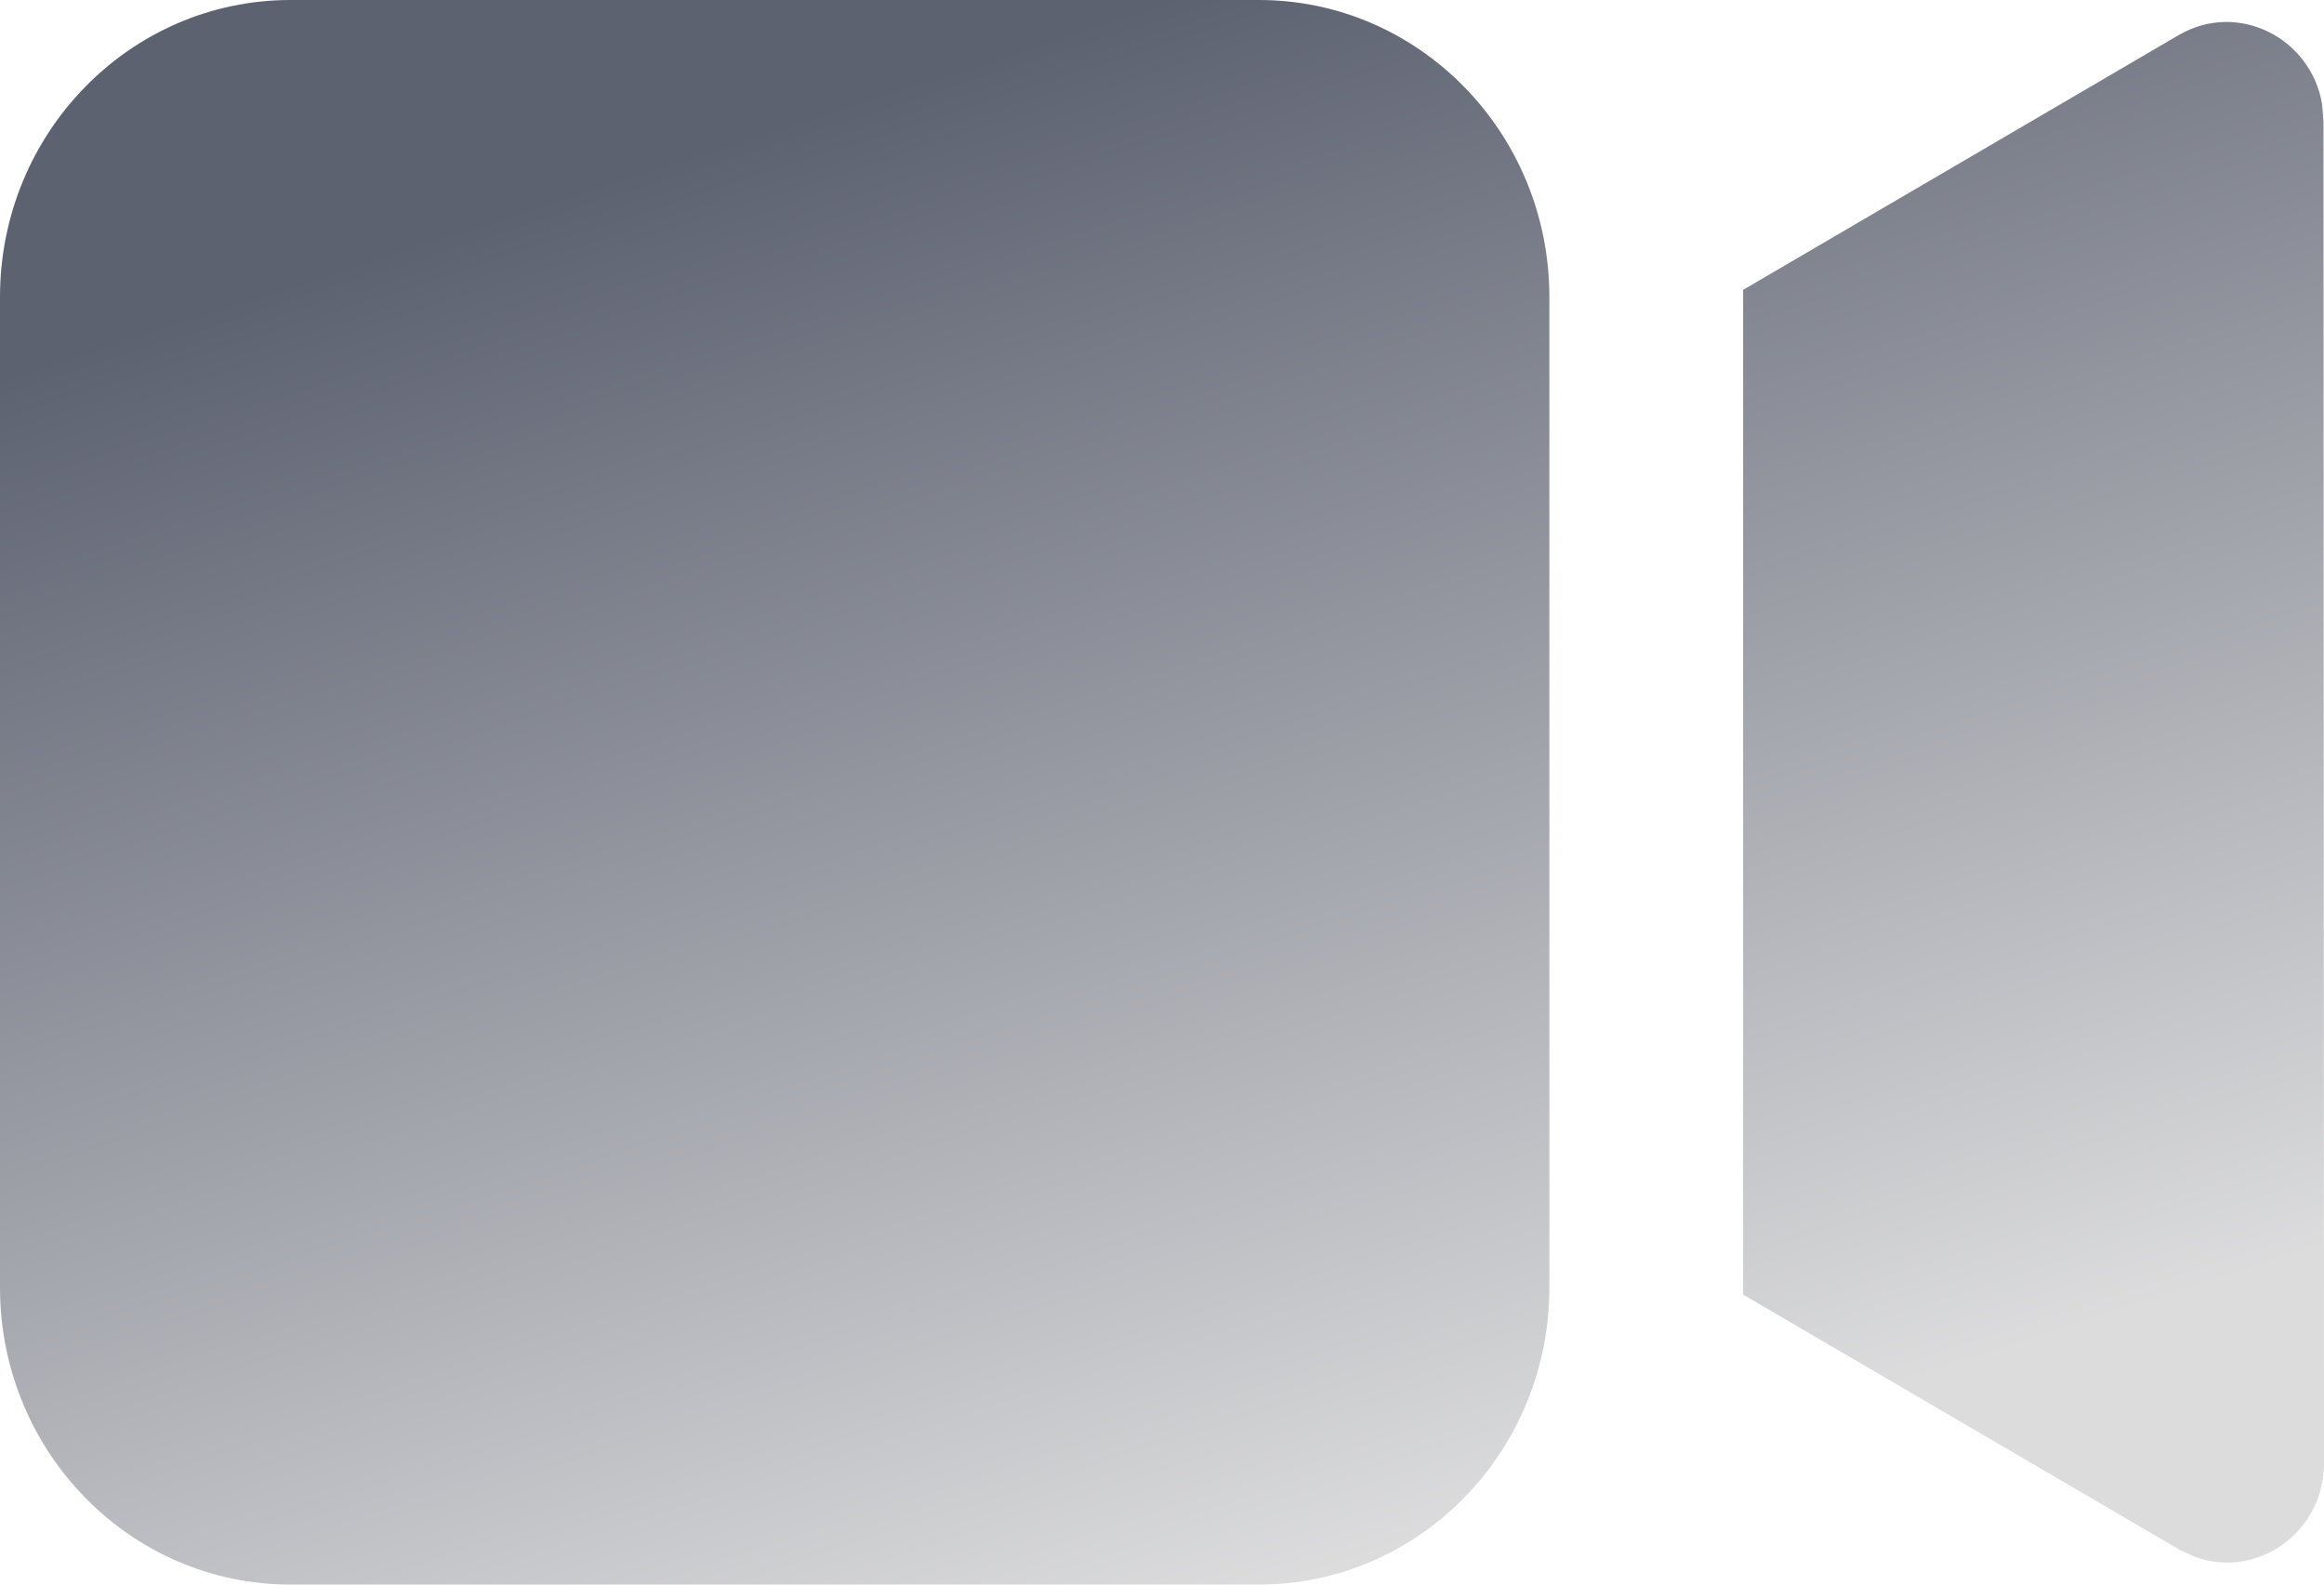
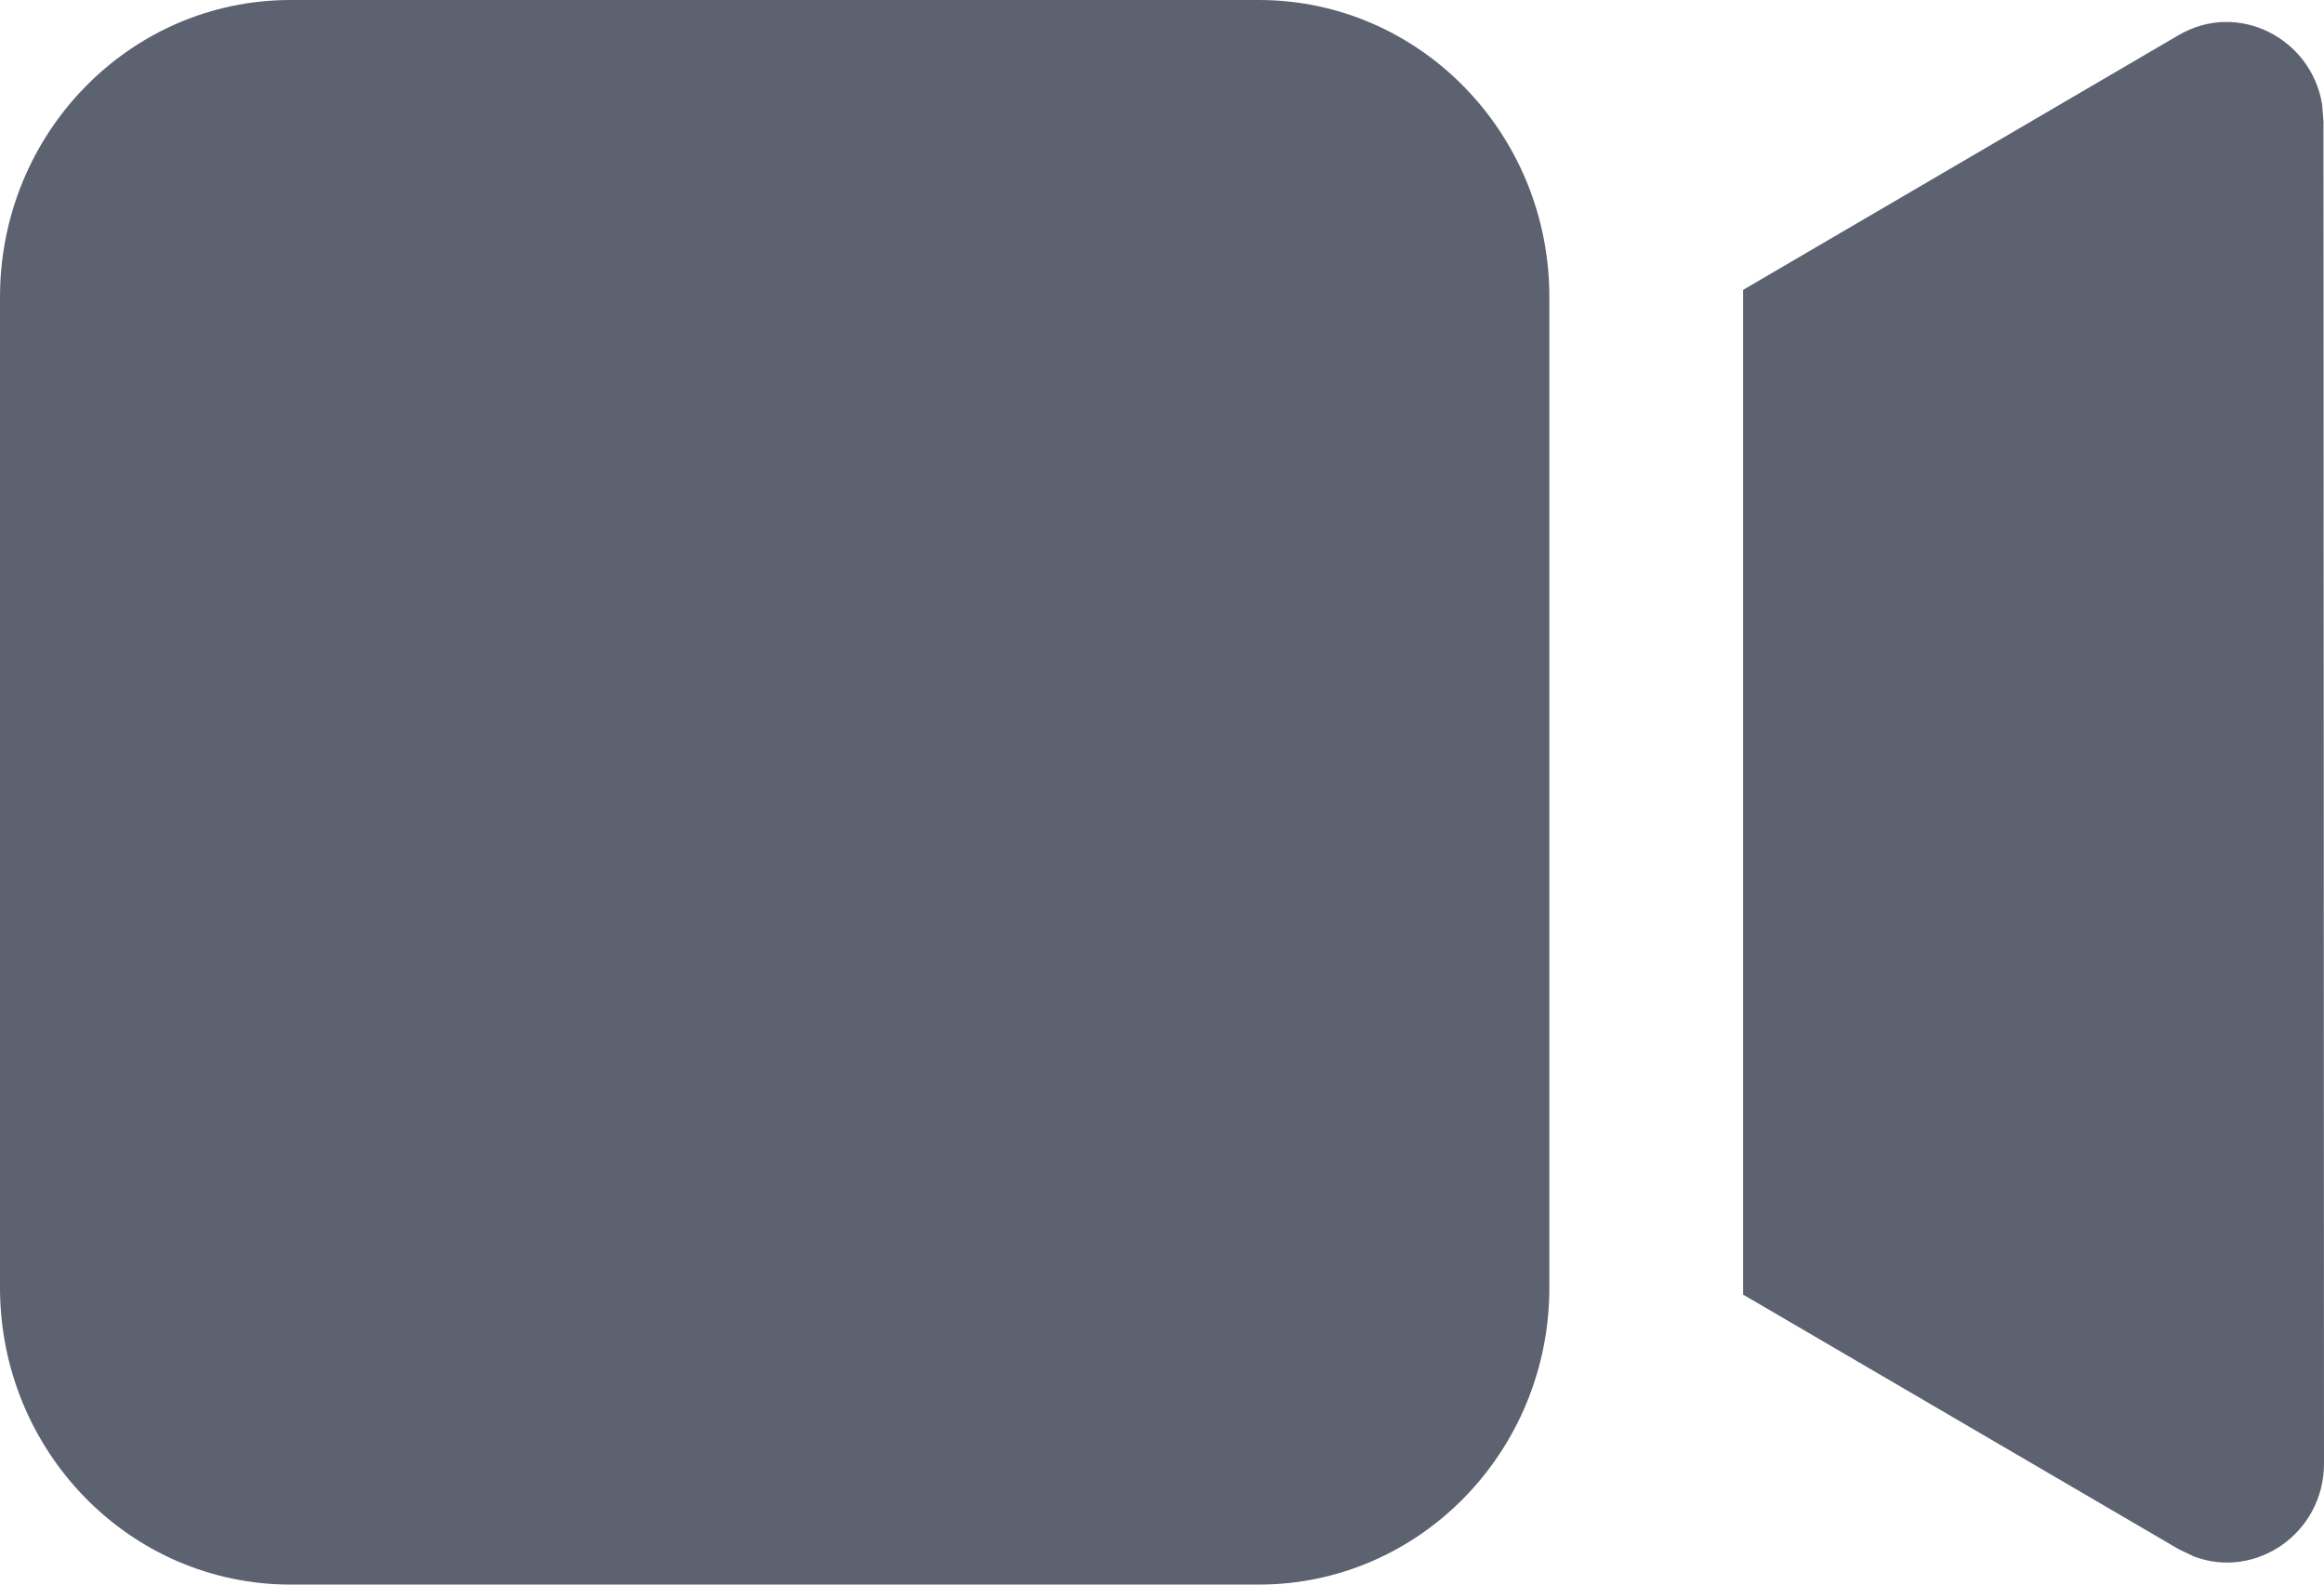
<svg xmlns="http://www.w3.org/2000/svg" width="22" height="15" viewBox="0 0 22 15" fill="none">
  <path d="M11.917 0C13.436 0 14.667 1.259 14.667 2.812V12.188C14.667 13.741 13.436 15 11.917 15H2.75C1.231 15 0 13.741 0 12.188V2.812C0 1.259 1.231 0 2.75 0H11.917ZM20.623 0.333C21.187 0.003 21.878 0.362 21.982 0.986L21.995 1.147L22 13.852C22 14.517 21.352 14.953 20.772 14.735L20.628 14.667L16.501 12.255V2.744L20.623 0.333Z" fill="url(#paint0_linear_54_6867)" />
  <defs>
    <linearGradient id="paint0_linear_54_6867" x1="11" y1="0" x2="16.729" y2="17.739" gradientUnits="userSpaceOnUse">
      <stop stop-color="#5D6271" />
-       <stop offset="0.785" stop-color="#DCDCDD" />
+       <stop offset="0.785" stop-color="#5d6271" />
    </linearGradient>
  </defs>
</svg>
